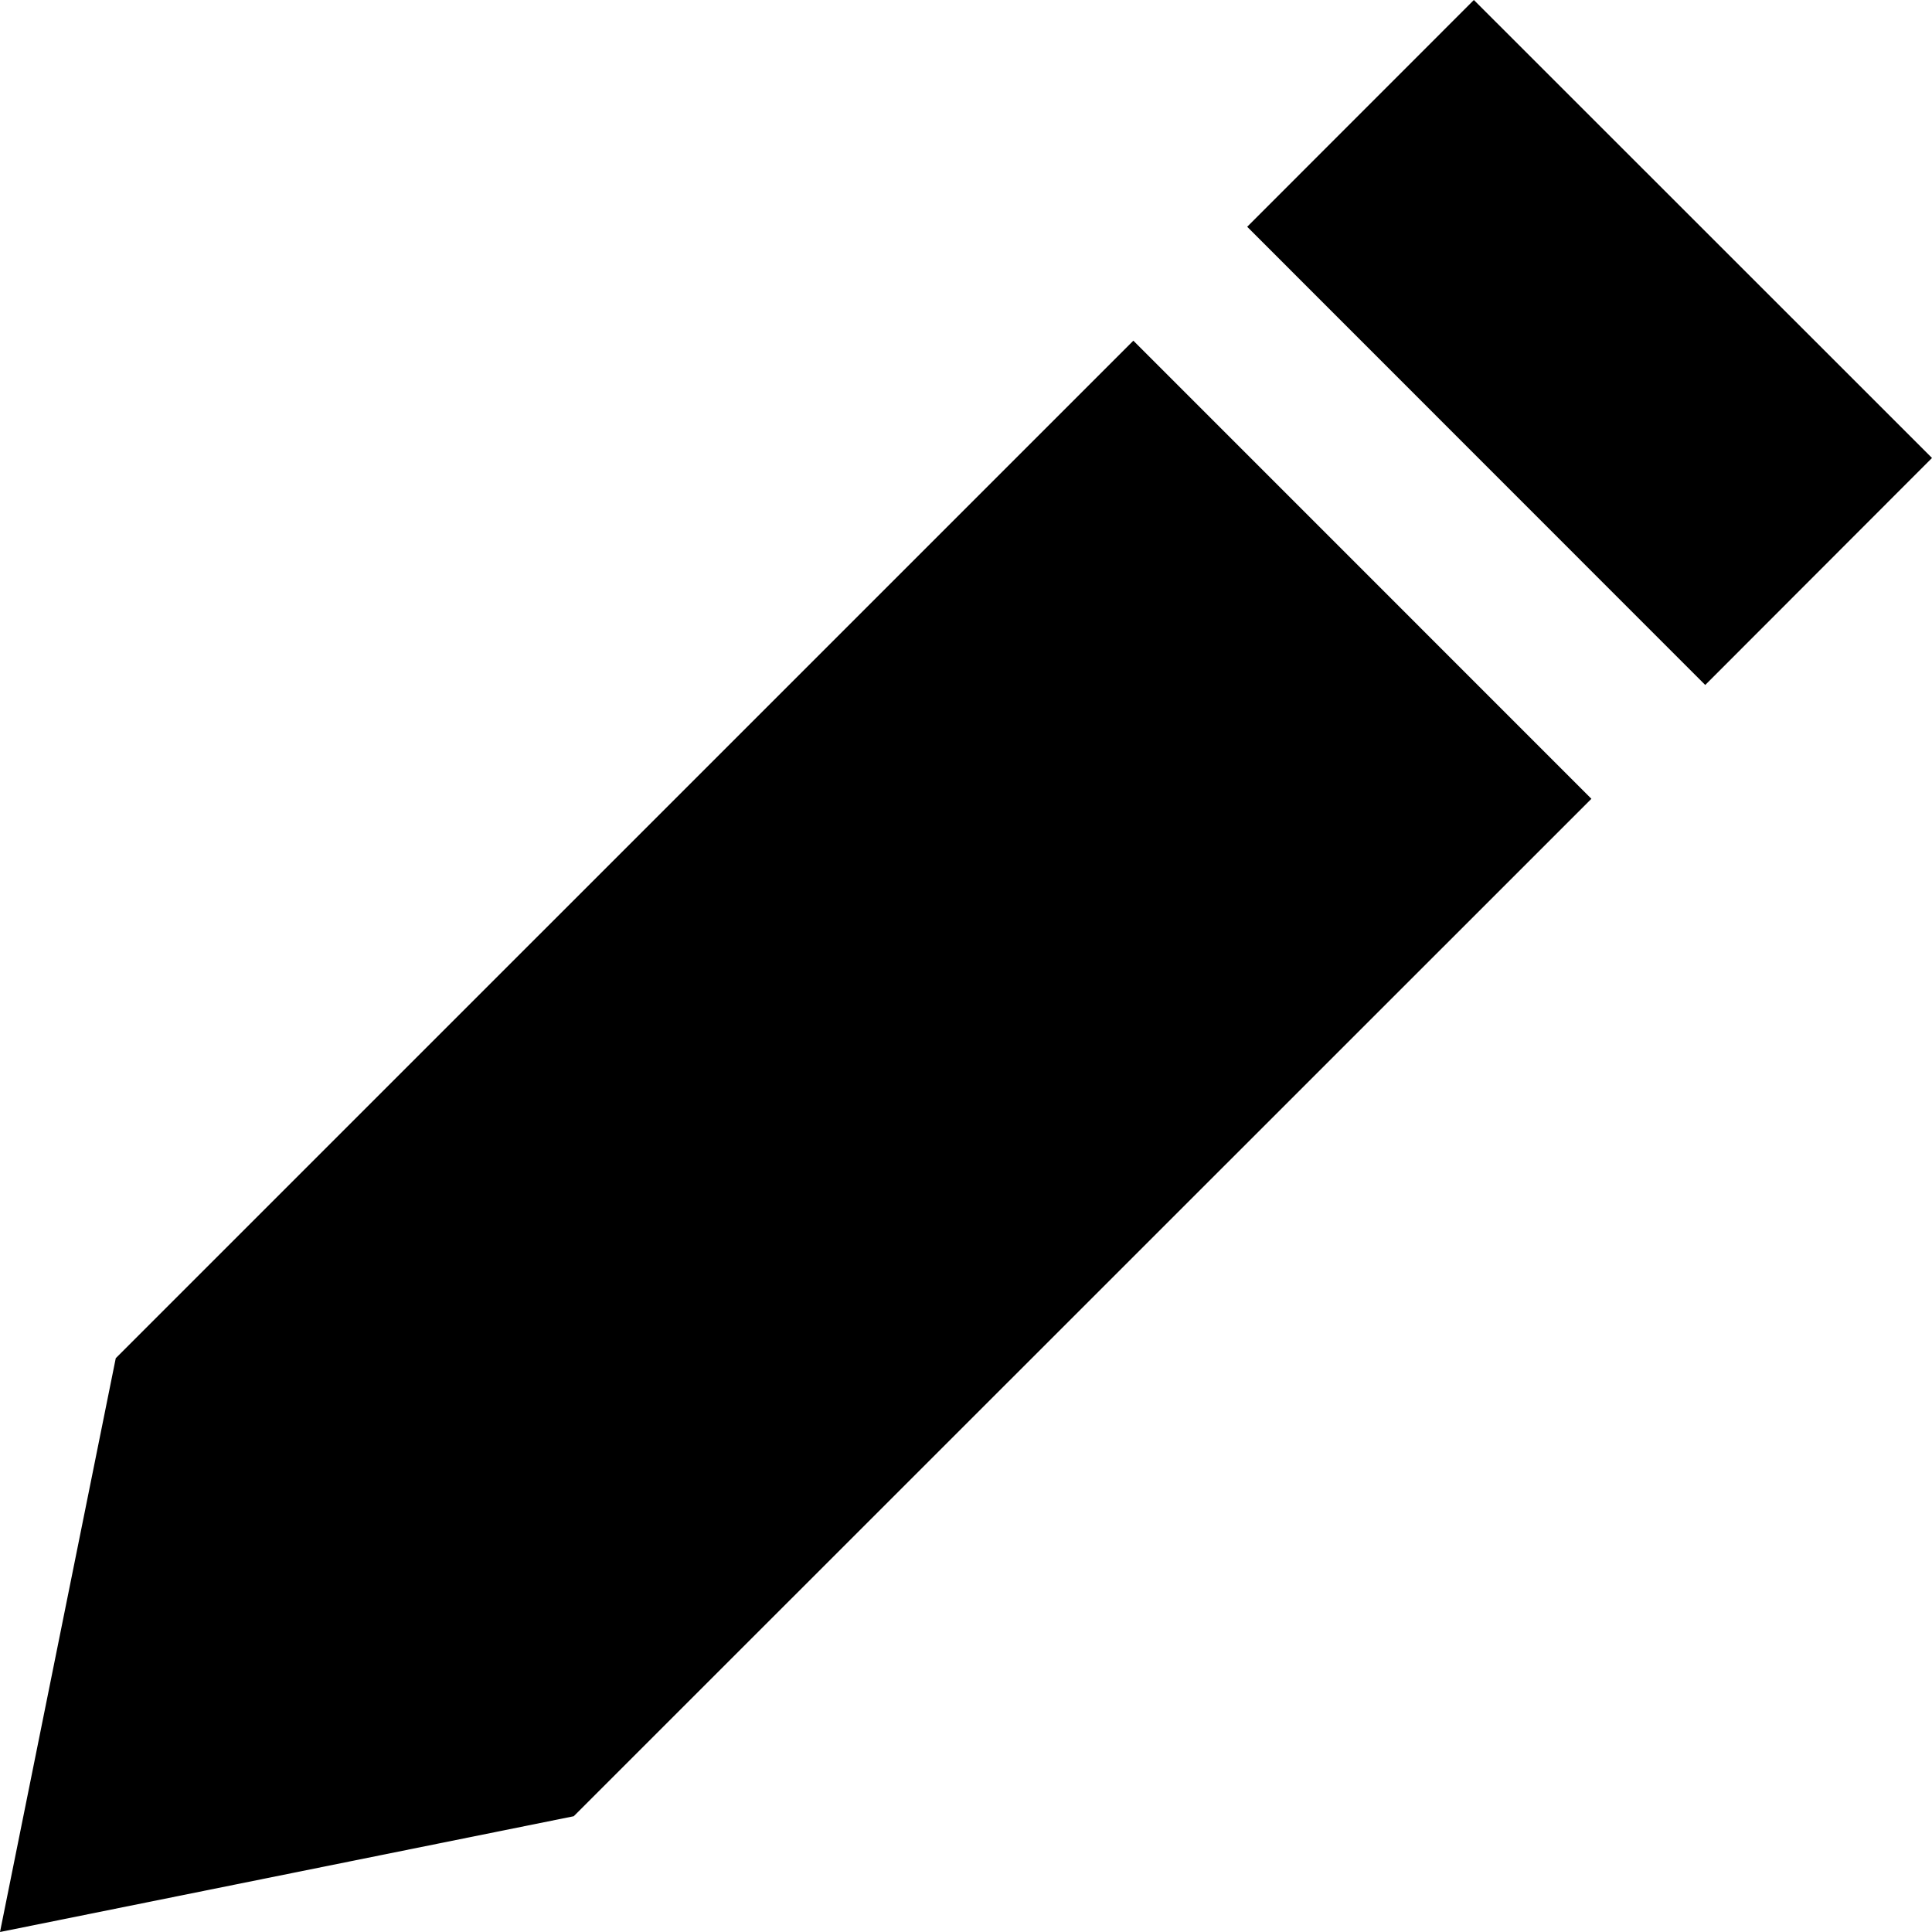
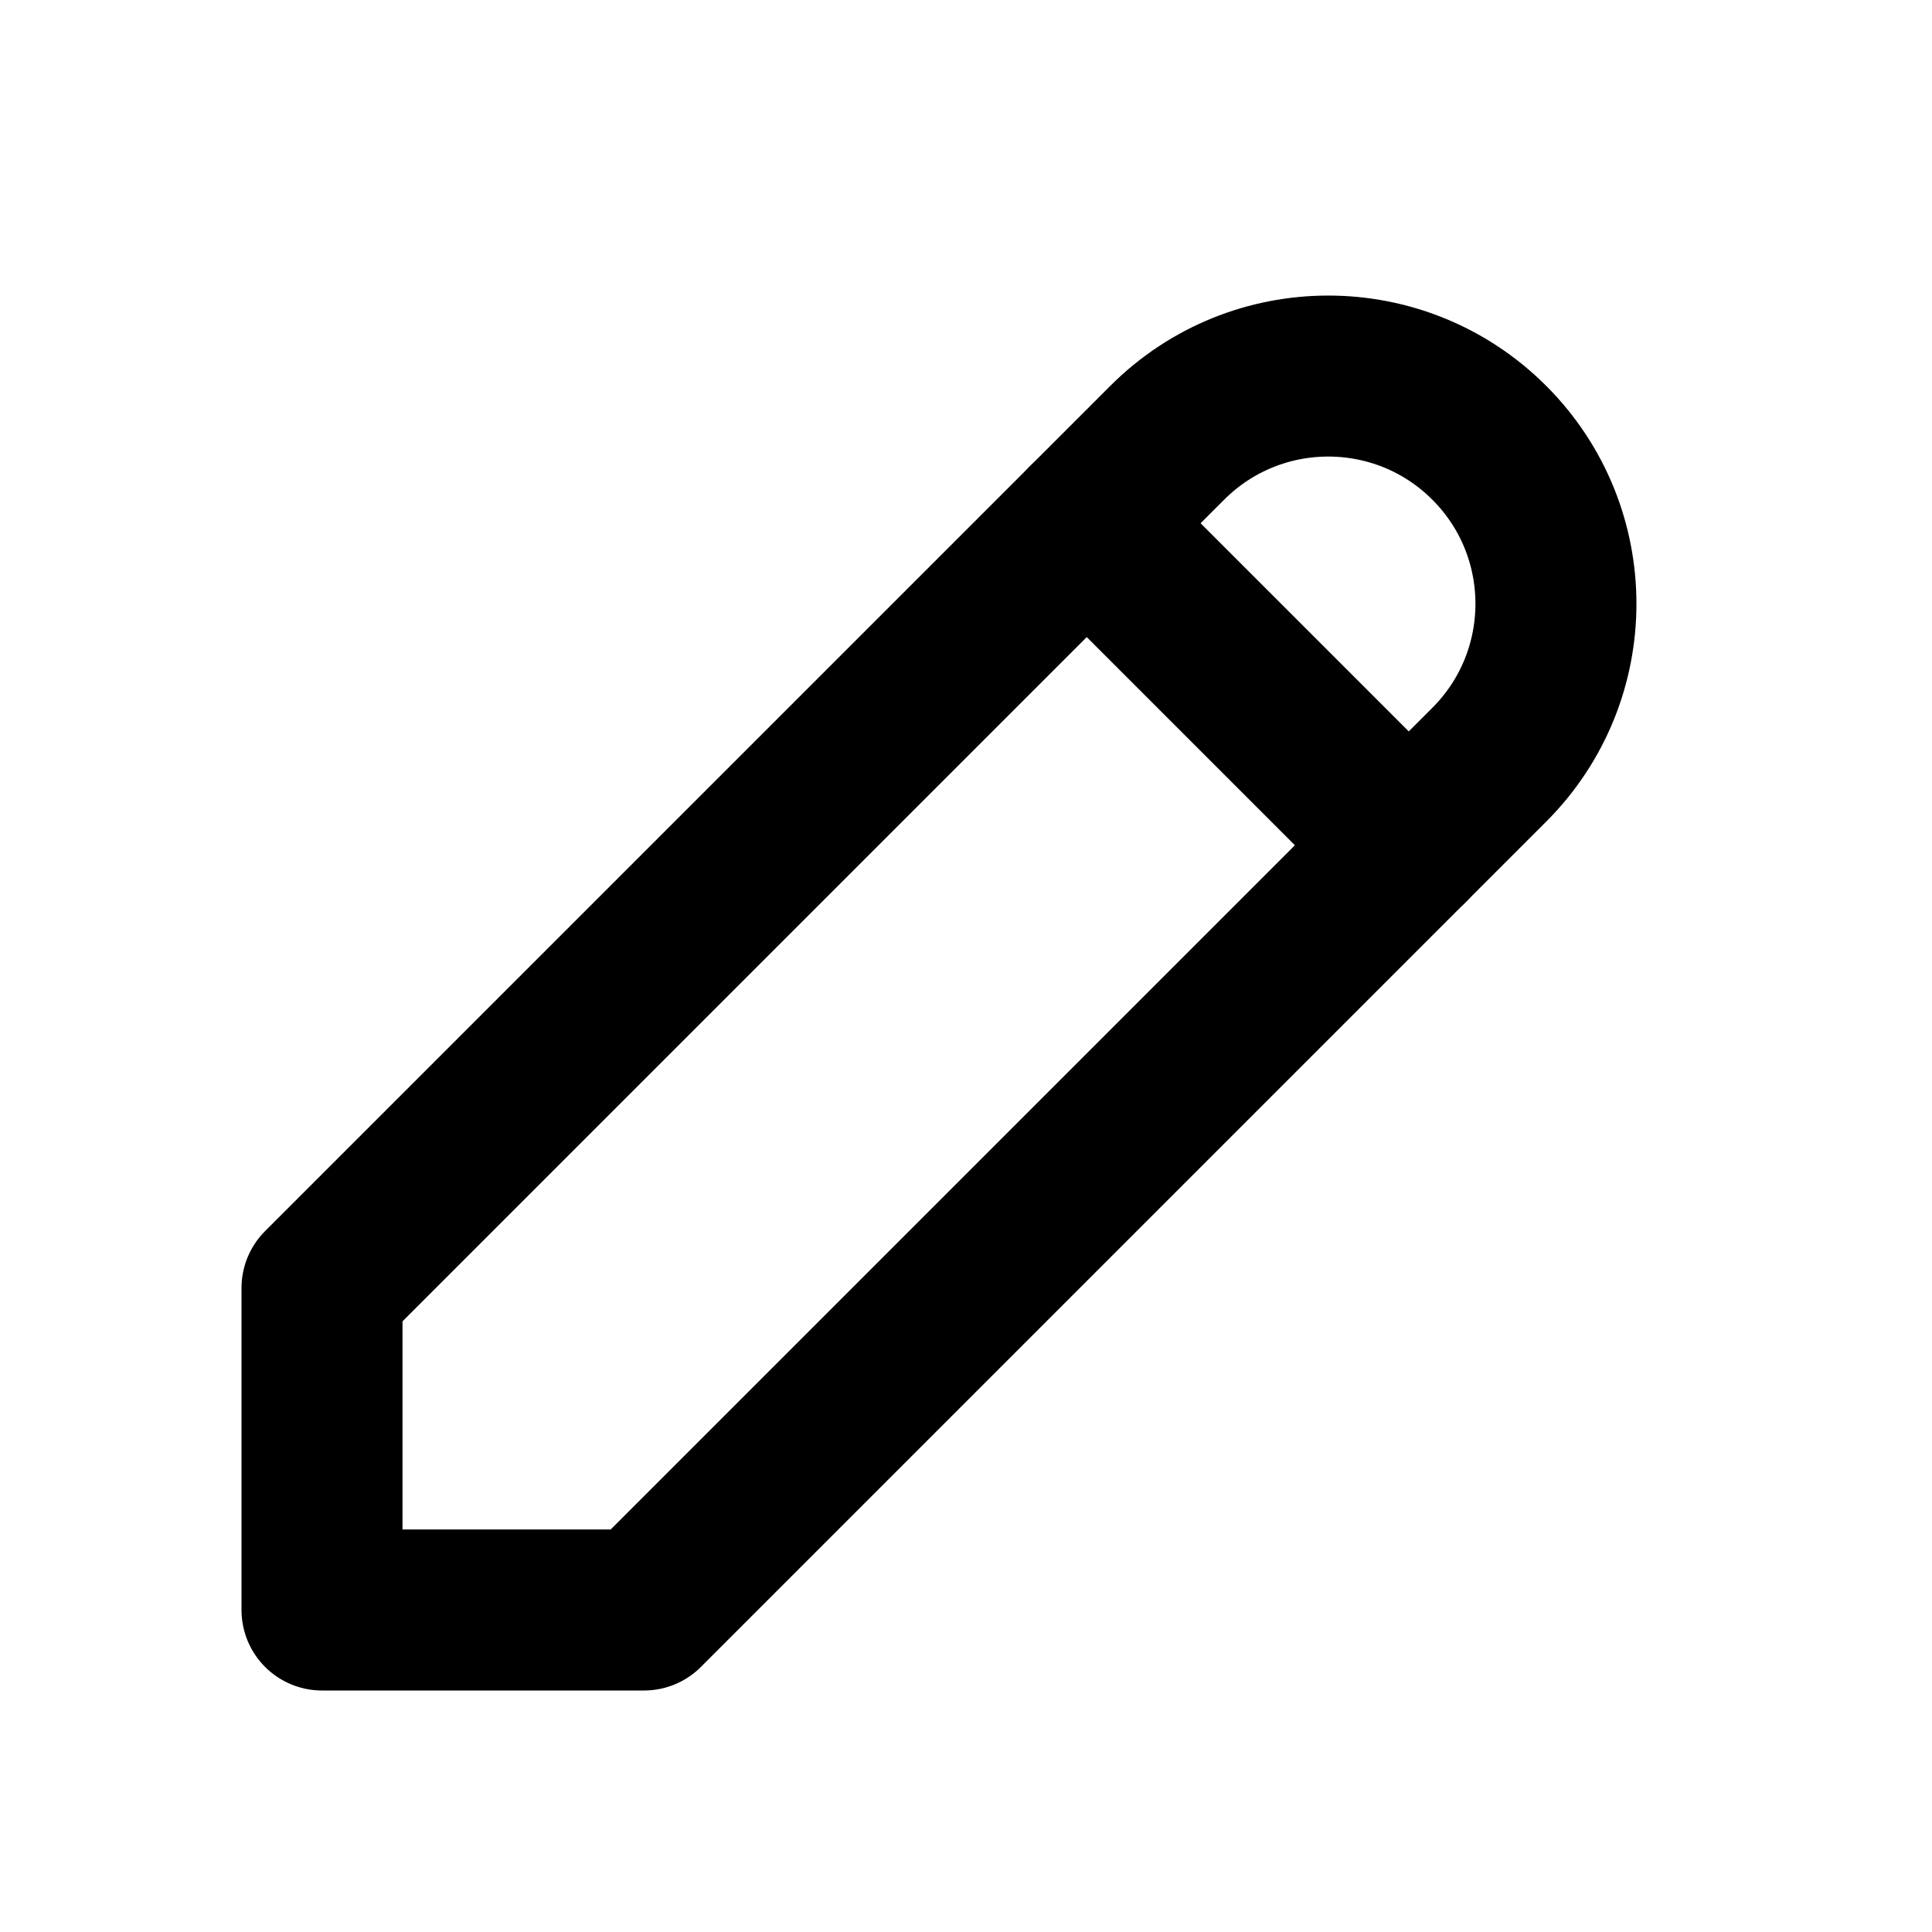
- <svg xmlns="http://www.w3.org/2000/svg" width="24" height="24" viewBox="0 0 24 24">
-   <path d="M19.769 9.923l-12.642 12.639-7.127 1.438 1.438-7.128 12.641-12.64 5.69 5.691zm1.414-1.414l2.817-2.82-5.691-5.689-2.816 2.817 5.69 5.692z" />
+ <svg xmlns="http://www.w3.org/2000/svg" class="icon icon-tabler icon-tabler-pencil" width="24" height="24" viewBox="0 0 24 24" stroke-width="2" stroke="currentColor" fill="none" stroke-linecap="round" stroke-linejoin="round">
+   <path stroke="none" d="M0 0h24v24H0z" fill="none" />
+   <path d="M4 20h4l10.5 -10.5a2.828 2.828 0 1 0 -4 -4l-10.5 10.5v4" />
+   <path d="M13.5 6.5l4 4" />
</svg>
